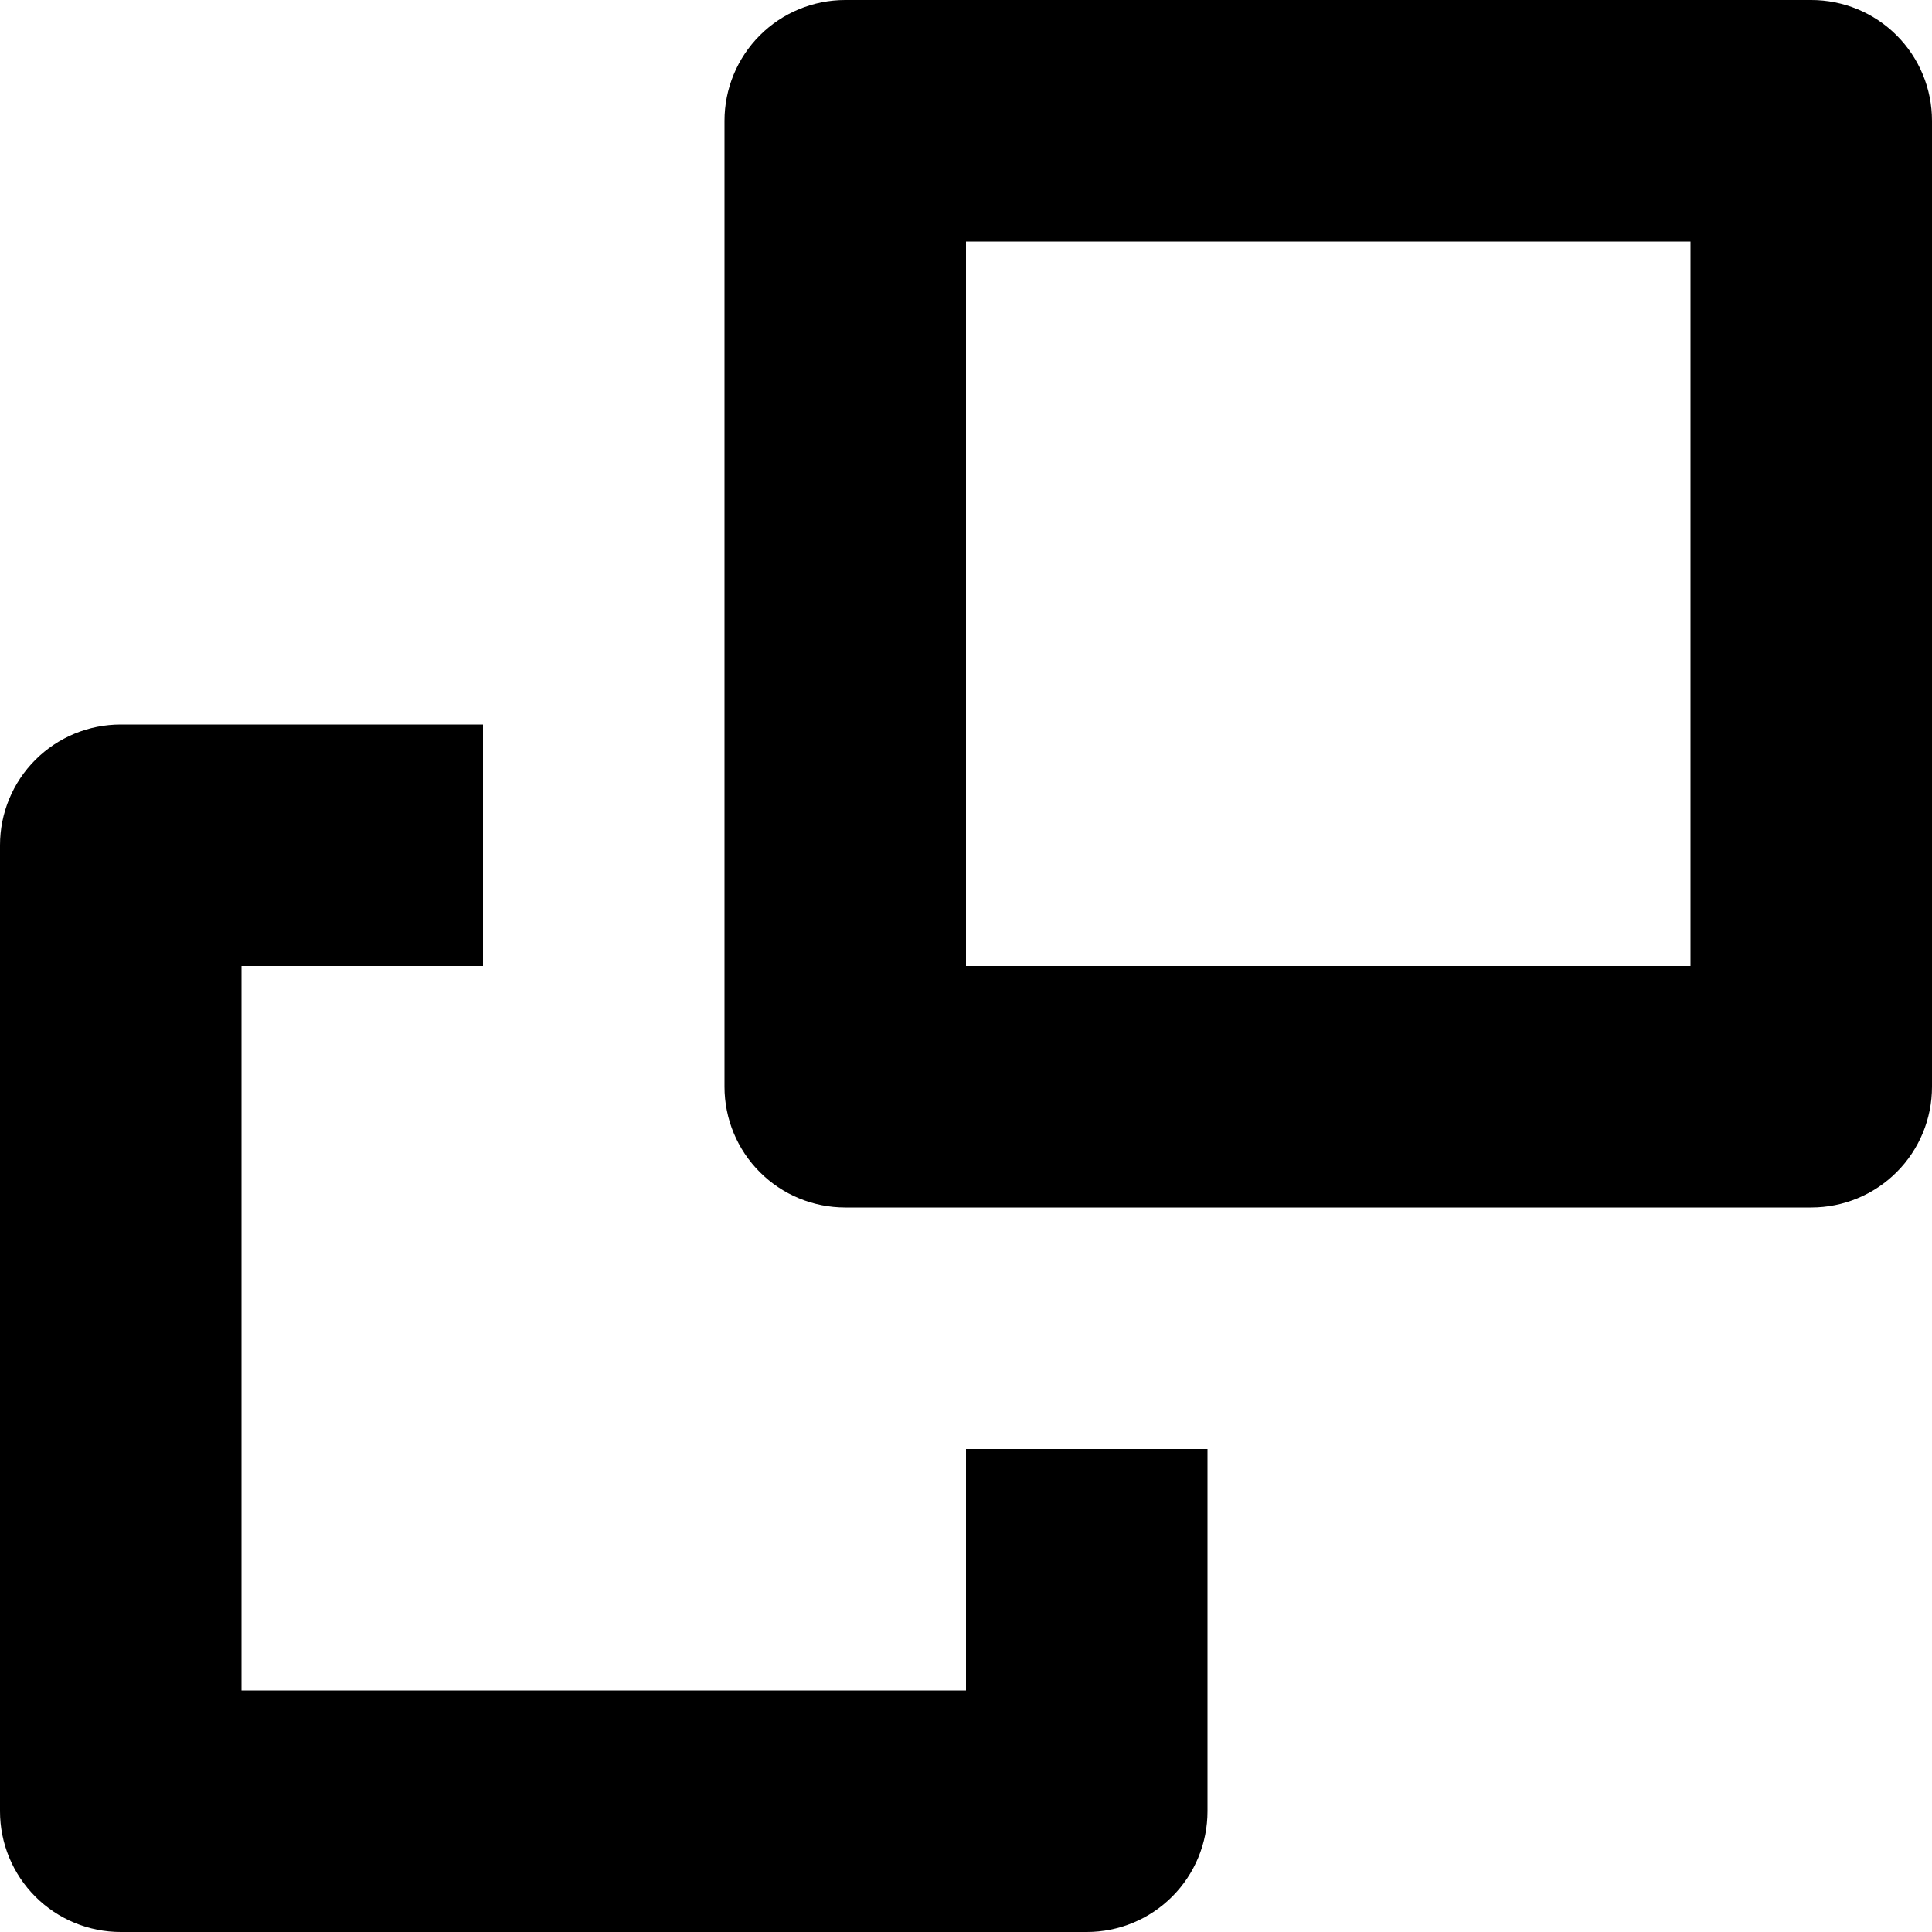
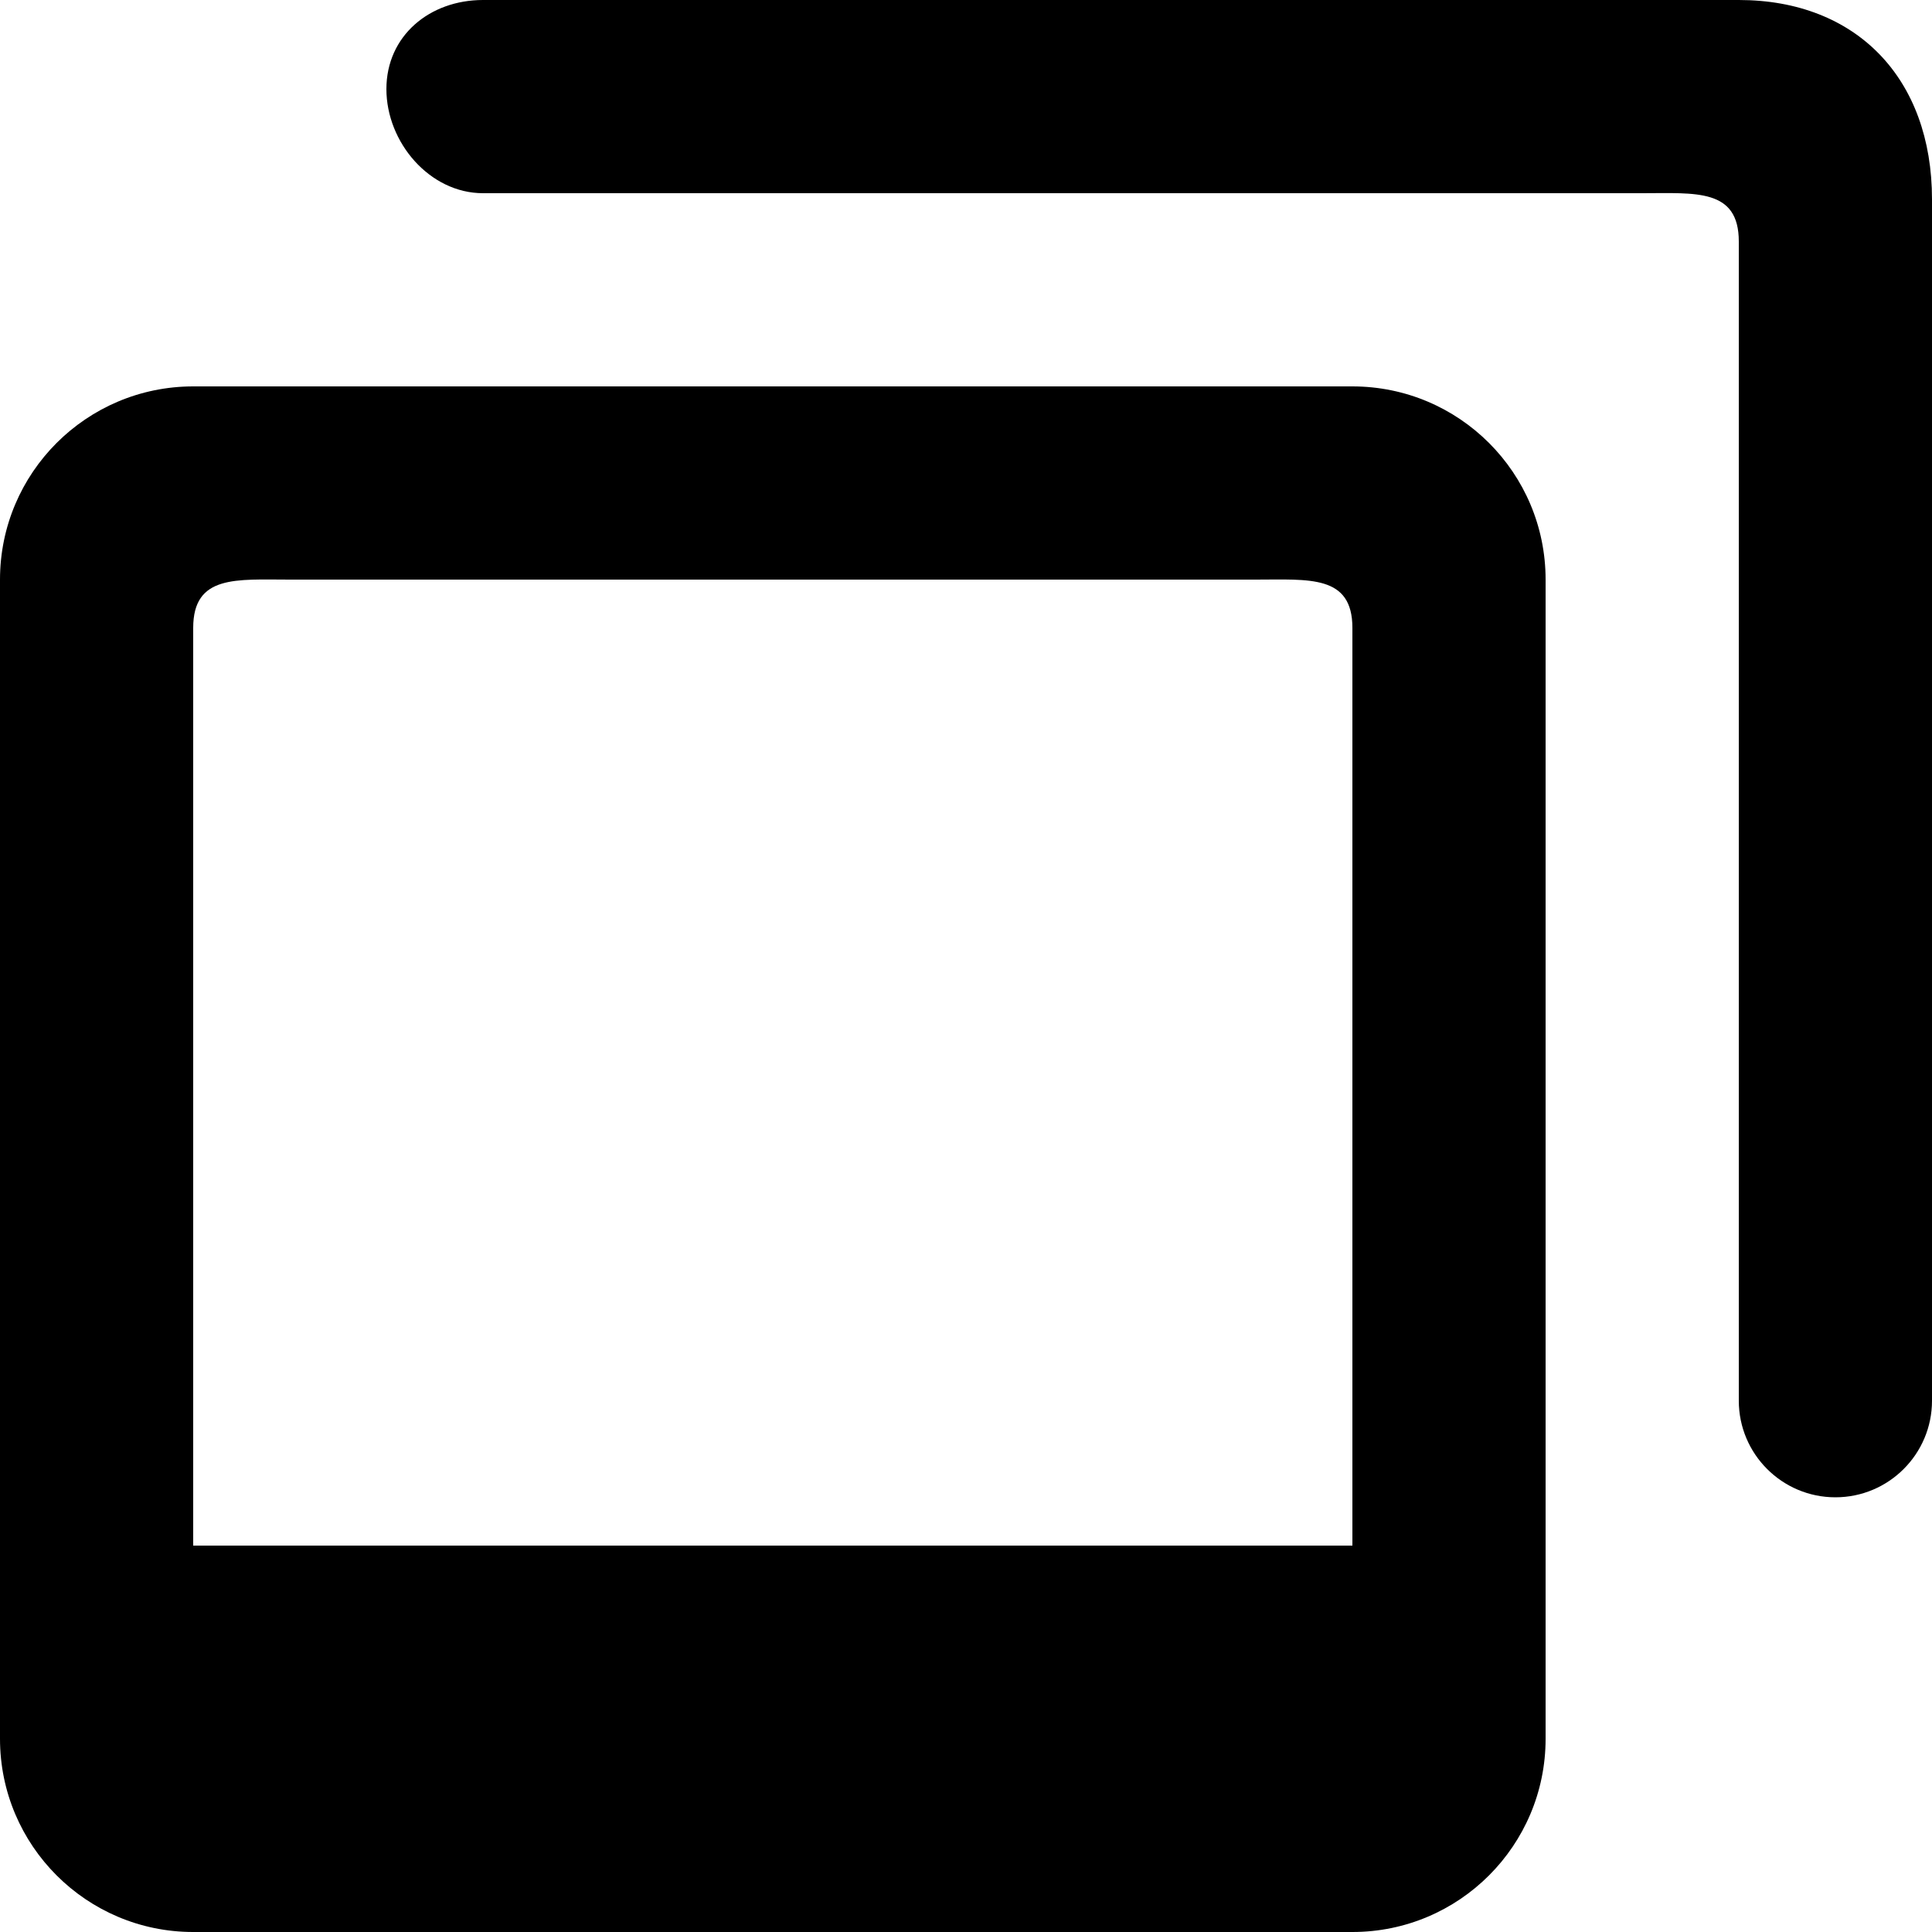
- <svg xmlns="http://www.w3.org/2000/svg" fill="#000000" width="800px" height="800px" viewBox="0 0 512 512" id="_47_Gallary" data-name="47 Gallary">
-   <g id="Group_124" data-name="Group 124">
-     <g id="Group_123" data-name="Group 123">
-       <path id="Path_60" data-name="Path 60" d="M480,0H224a31.981,31.981,0,0,0-32,32V288a31.981,31.981,0,0,0,32,32H480a31.981,31.981,0,0,0,32-32V32A31.981,31.981,0,0,0,480,0ZM448,256H256V64H448ZM256,448H64V256h64V192H32A31.981,31.981,0,0,0,0,224V480a31.981,31.981,0,0,0,32,32H288a31.981,31.981,0,0,0,32-32V384H256Z" fill-rule="evenodd" />
+ <svg xmlns="http://www.w3.org/2000/svg" width="800px" height="800px" viewBox="0 0 20 20" version="1.1">
+   <defs>
+ 
+ </defs>
+   <g id="Page-1" stroke="none" stroke-width="1" fill="none" fill-rule="evenodd">
+     <g id="Dribbble-Light-Preview" transform="translate(-260, -3919)" fill="#000000">
+       <g id="icons" transform="translate(56, 160)">
+         <path d="M218,3765.5 C218,3764.948 217.552,3765 217,3765 L207,3765 C206.448,3765 206,3764.948 206,3765.5 L206,3775 L218,3775 L218,3765.5 Z M220,3765 L220,3777 C220,3778.104 219.105,3779 218,3779 L206,3779 C204.896,3779 204,3778.104 204,3777 L204,3765 C204,3763.895 204.896,3763 206,3763 L218,3763 C219.105,3763 220,3763.895 220,3765 L220,3765 Z M224,3761.063 L224,3773.5 C224,3774.052 223.552,3774.5 223,3774.5 C222.448,3774.5 222,3774.052 222,3773.5 L222,3761.5 C222,3760.948 221.552,3761 221,3761 L209,3761 C208.448,3761 208,3760.474 208,3759.922 C208,3759.37 208.448,3759 209,3759 L222,3759 C223.219,3759 224,3759.813 224,3761.063 L224,3761.063 Z" id="images_round-[#965]">
+ 
+ </path>
+       </g>
    </g>
  </g>
</svg>
